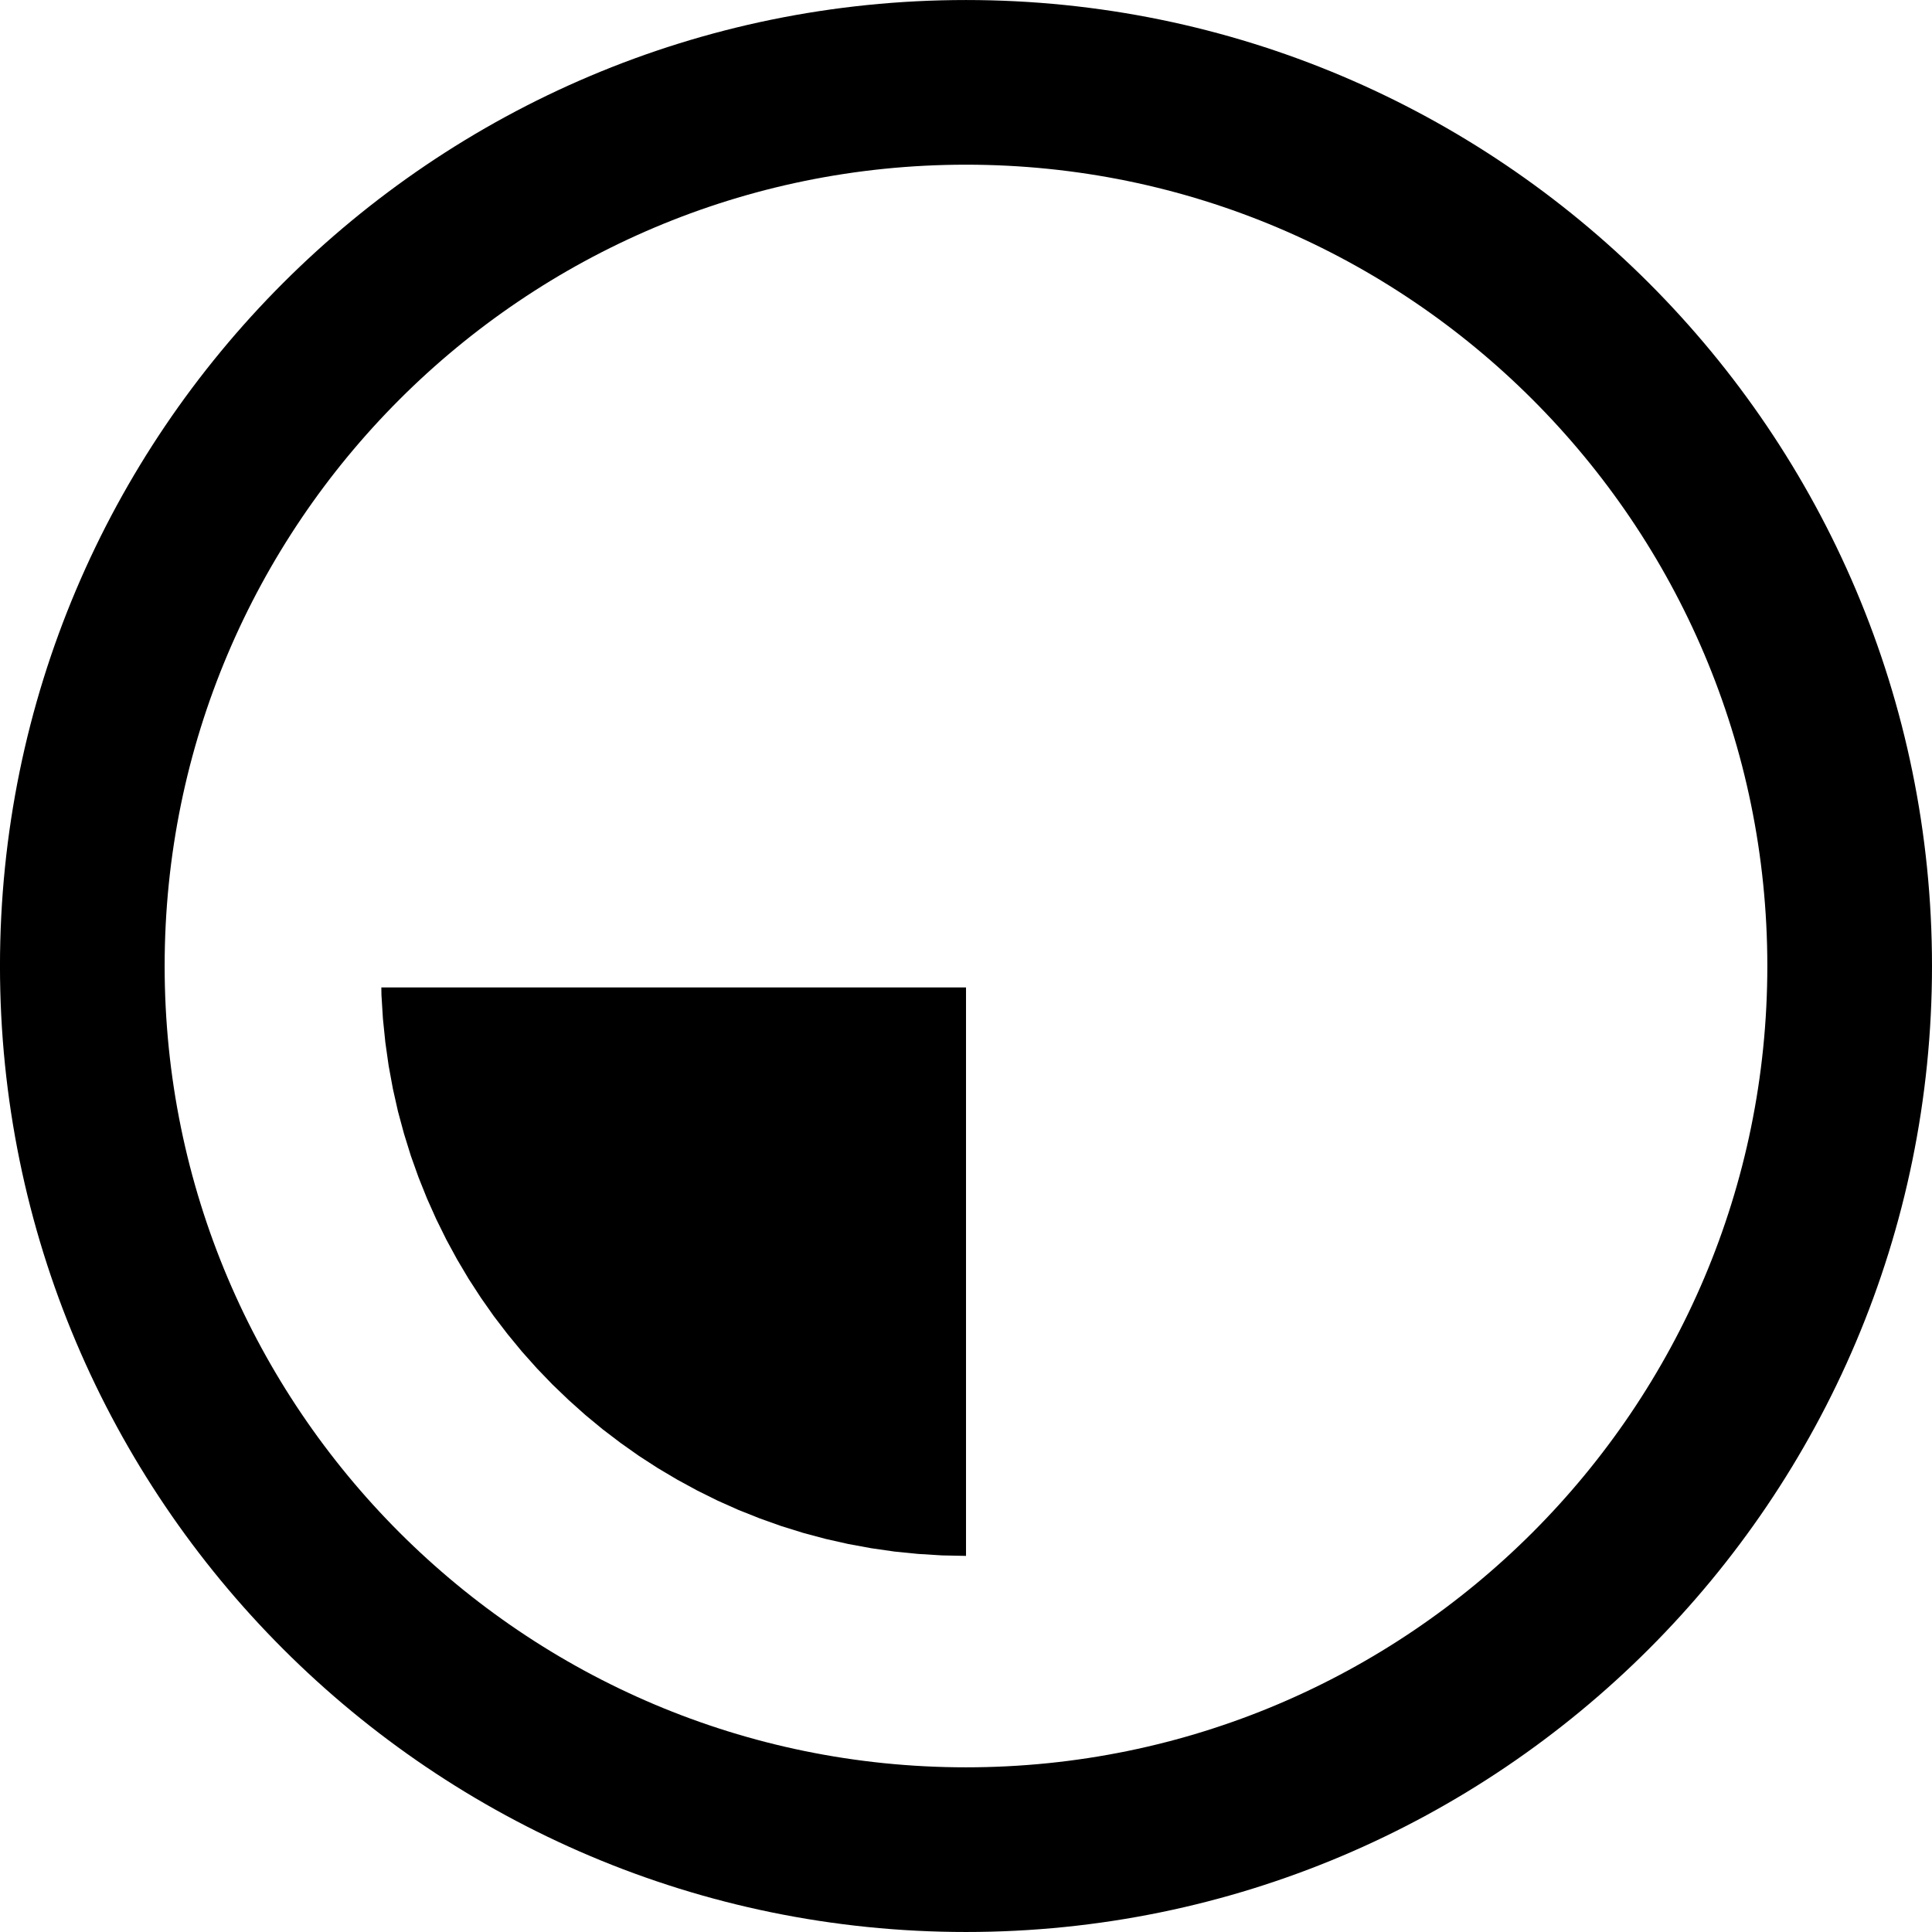
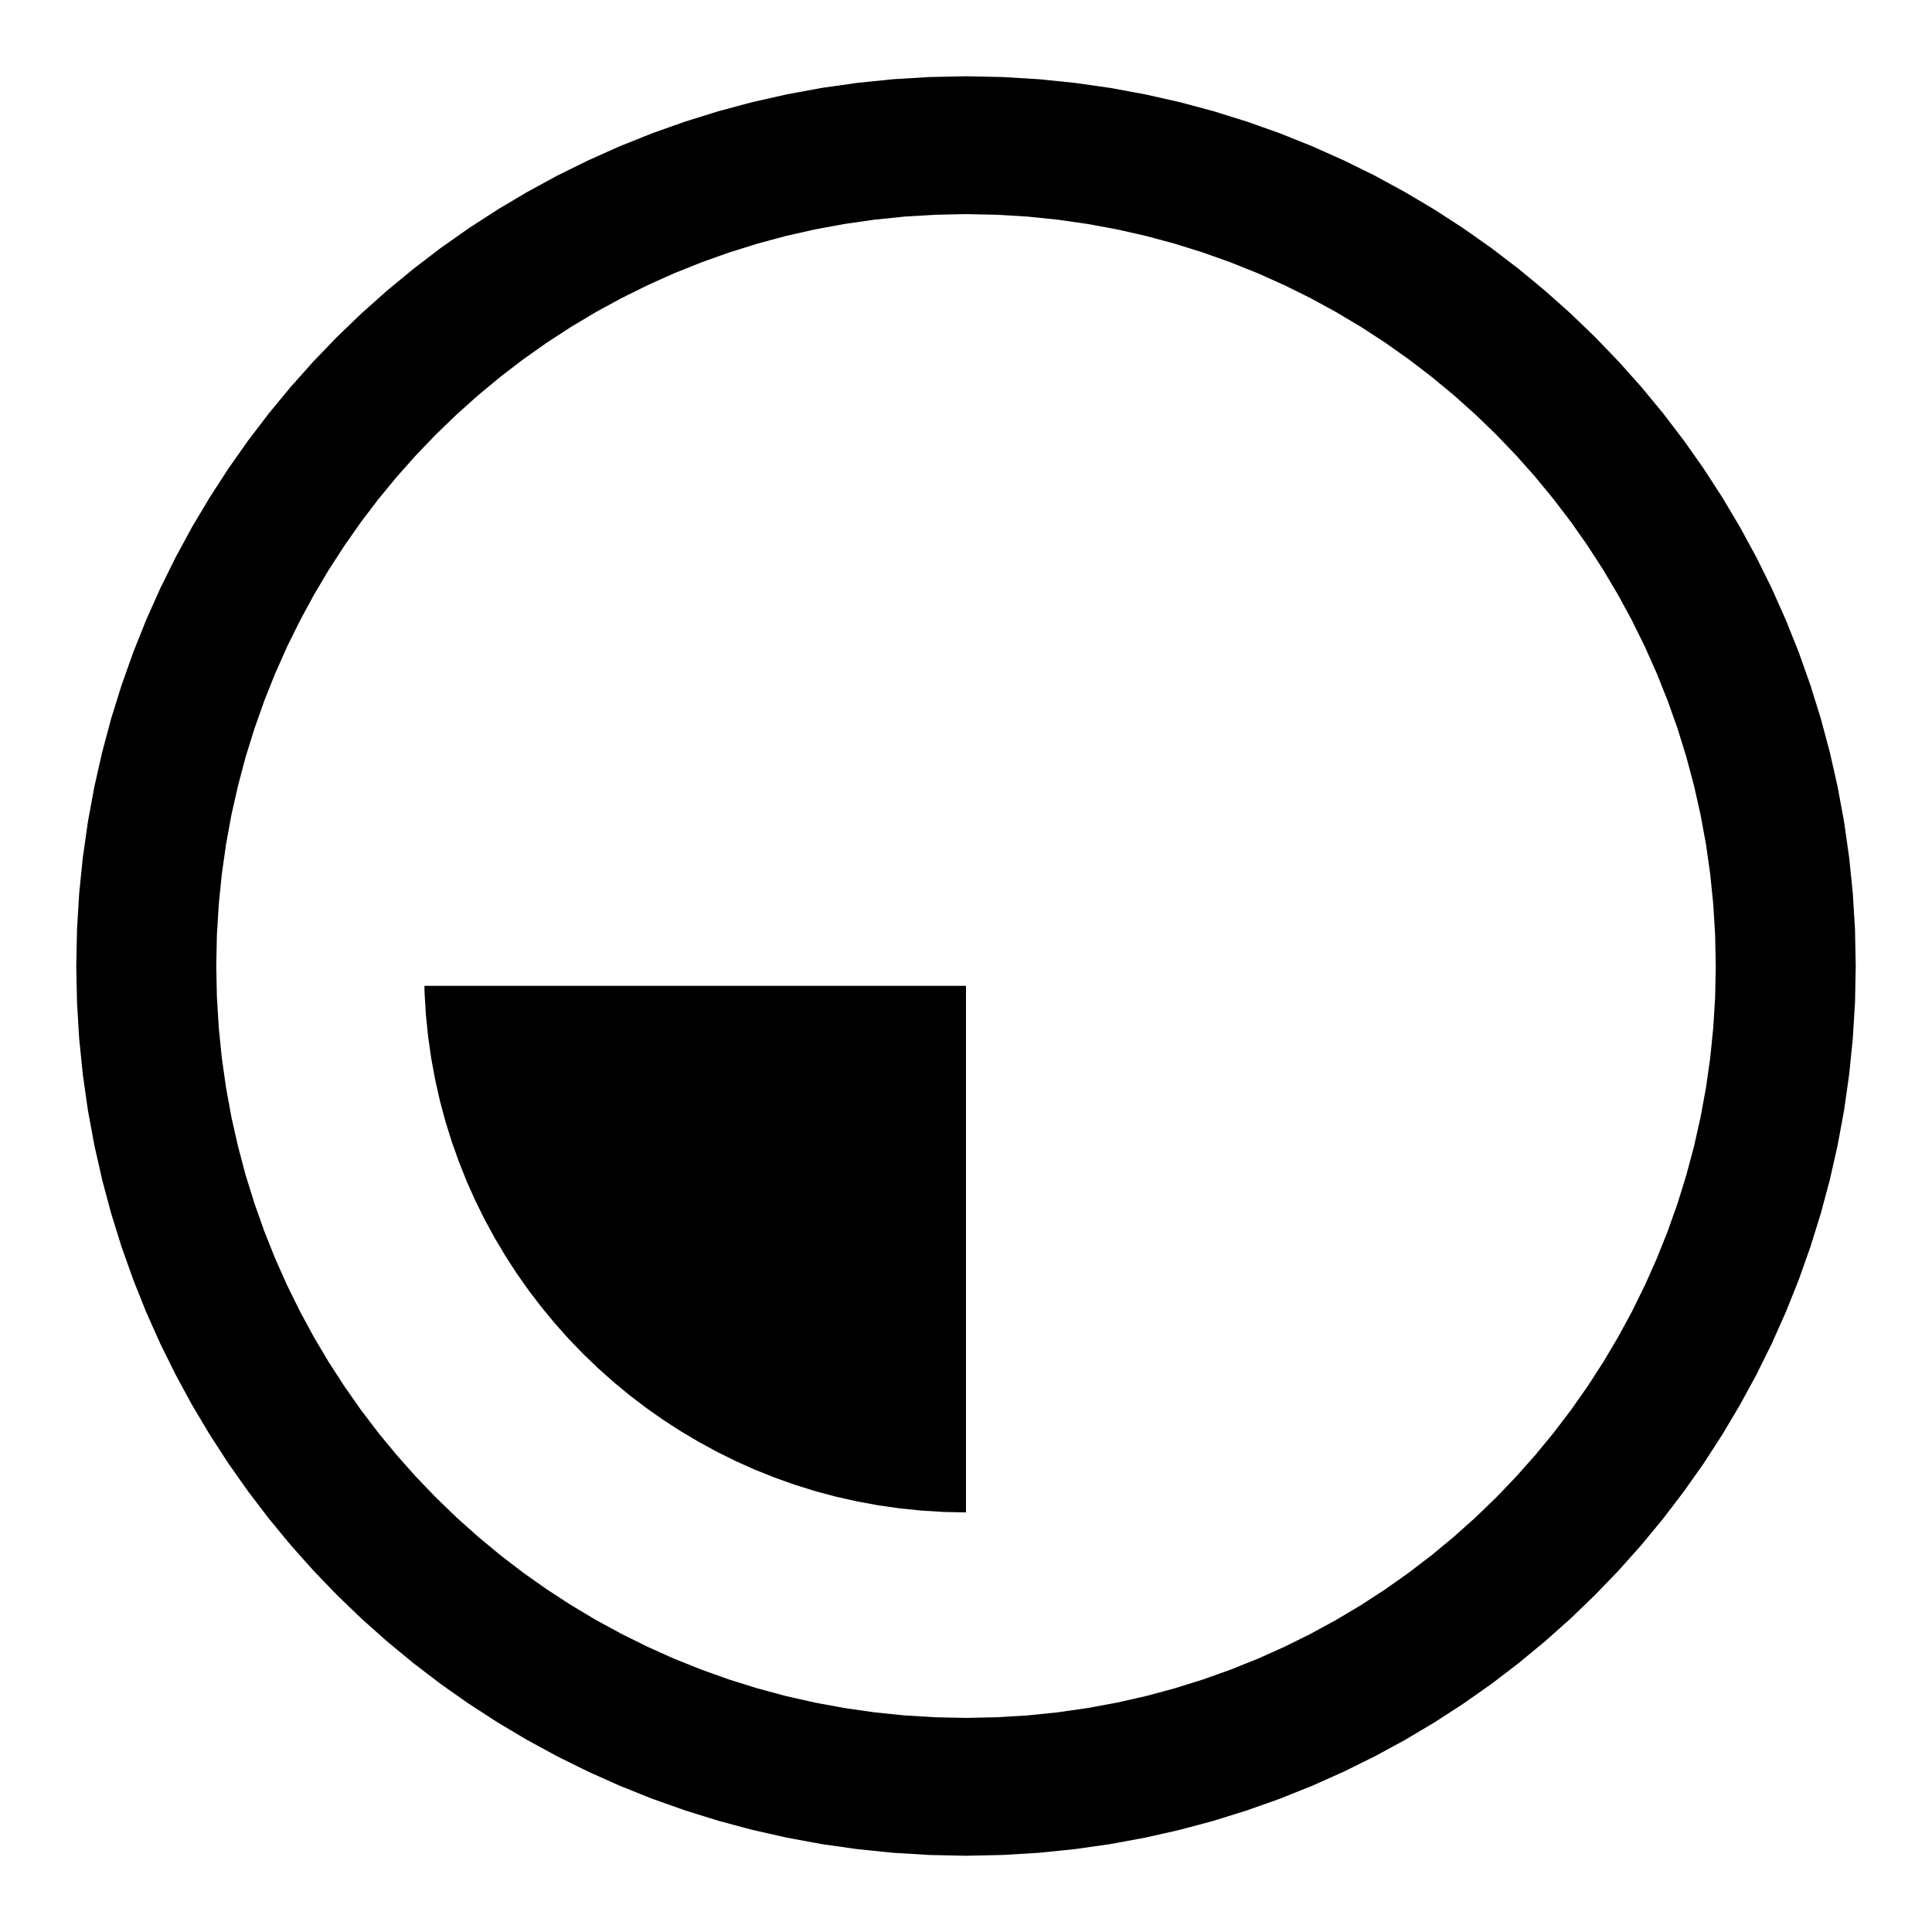
- <svg xmlns="http://www.w3.org/2000/svg" xmlns:xlink="http://www.w3.org/1999/xlink" class="circle-1" version="1.1" preserveAspectRatio="xMidYMid meet" viewBox="146.844 140.106 351.986 351.986" width="321.99" height="321.99">
+ <svg xmlns="http://www.w3.org/2000/svg" xmlns:xlink="http://www.w3.org/1999/xlink" class="circle-1" version="1.1" preserveAspectRatio="xMidYMid meet" viewBox="133.582 126.099 380 380" width="350" height="350">
  <defs>
-     <path d="M314.1 423.21L309.8 422.78L305.56 422.17L301.37 421.4L297.24 420.47L293.17 419.38L289.16 418.13L285.23 416.73L281.37 415.19L277.58 413.5L273.87 411.66L270.25 409.69L266.71 407.59L263.26 405.36L259.91 402.99L256.65 400.51L253.49 397.9L250.44 395.17L247.49 392.34L244.65 389.39L241.92 386.33L239.32 383.17L236.83 379.92L234.47 376.56L232.23 373.11L230.13 369.57L228.16 365.95L226.33 362.24L224.64 358.46L223.09 354.59L221.69 350.66L220.45 346.66L219.35 342.59L218.42 338.45L217.65 334.26L217.05 330.02L216.61 325.72L216.34 321.38L216.32 320L322.84 320L322.84 423.57L318.45 423.48L318.45 423.48L314.1 423.21Z" id="k1PzL1p6R8" />
-     <path d="M483.83 316.1C483.83 404.95 411.69 477.09 322.84 477.09C233.98 477.09 161.84 404.95 161.84 316.1C161.84 227.24 233.98 155.11 322.84 155.11C411.69 155.11 483.83 227.24 483.83 316.1Z" id="a1zRbcHvD" />
+     <path d="M337.93 141.68L344.98 142.4L351.95 143.39L358.83 144.66L365.62 146.19L372.3 147.98L378.87 150.03L385.33 152.32L391.67 154.86L397.89 157.64L403.98 160.64L409.93 163.88L415.74 167.33L421.4 171L426.91 174.88L432.26 178.97L437.44 183.25L442.46 187.72L447.3 192.38L451.96 197.22L456.44 202.24L460.72 207.42L464.8 212.77L468.68 218.28L472.35 223.95L475.8 229.75L479.04 235.71L482.05 241.79L484.82 248.01L487.36 254.35L489.65 260.81L491.7 267.38L493.49 274.07L495.02 280.85L496.29 287.73L497.28 294.7L498 301.76L498.44 308.89L498.46 310.01L498.58 316.1L498.58 316.1L498.44 323.31L498 330.44L497.28 337.5L496.29 344.47L495.02 351.35L493.49 358.13L491.7 364.81L489.65 371.39L487.36 377.85L484.82 384.19L482.05 390.41L479.04 396.49L475.8 402.44L472.35 408.25L468.68 413.92L464.8 419.42L460.72 424.77L456.44 429.96L451.96 434.98L447.3 439.82L442.46 444.48L437.44 448.95L432.26 453.23L426.91 457.32L421.4 461.19L415.74 464.86L409.93 468.32L403.98 471.55L397.89 474.56L391.67 477.34L385.33 479.88L378.87 482.17L372.3 484.22L365.62 486.01L358.83 487.54L351.95 488.81L344.98 489.8L337.93 490.52L330.79 490.95L323.58 491.1L316.37 490.95L309.24 490.52L302.18 489.8L295.21 488.81L288.33 487.54L281.55 486.01L274.87 484.22L268.29 482.17L261.83 479.88L255.49 477.34L249.28 474.56L243.19 471.55L237.24 468.32L231.43 464.86L225.77 461.19L220.26 457.32L214.91 453.23L209.72 448.95L204.7 444.48L199.86 439.82L195.2 434.98L190.73 429.96L186.45 424.77L182.37 419.42L178.49 413.92L174.82 408.25L171.36 402.44L168.13 396.49L165.12 390.41L162.34 384.19L159.81 377.85L157.51 371.39L155.46 364.81L153.67 358.13L152.14 351.35L150.87 344.47L149.88 337.5L149.16 330.44L148.73 323.31L148.58 316.1L148.58 316.1L148.73 308.89L149.16 301.76L149.88 294.7L150.87 287.73L152.14 280.85L153.67 274.07L155.46 267.38L157.51 260.81L159.81 254.35L162.34 248.01L165.12 241.79L168.13 235.71L171.36 229.75L174.82 223.95L178.49 218.28L182.37 212.77L186.45 207.42L190.73 202.24L195.2 197.22L199.86 192.38L204.7 187.72L209.72 183.25L214.91 178.97L220.26 174.88L225.77 171L231.43 167.33L237.24 163.88L243.19 160.64L249.28 157.64L255.49 154.86L261.83 152.32L268.29 150.03L274.87 147.98L281.55 146.19L288.33 144.66L295.21 143.39L302.18 142.4L309.24 141.68L316.37 141.25L323.58 141.1L330.79 141.25L337.93 141.68ZM311.5 168.7L305.55 169.31L299.68 170.15L293.88 171.22L288.16 172.51L282.53 174.03L276.99 175.76L271.55 177.7L266.2 179.84L260.97 182.19L255.84 184.73L250.82 187.46L245.93 190.38L241.16 193.48L236.51 196.76L232.01 200.21L227.64 203.83L223.41 207.61L219.33 211.55L215.4 215.64L211.63 219.88L208.02 224.26L204.58 228.78L201.32 233.44L198.22 238.22L195.31 243.13L192.59 248.16L190.05 253.3L187.71 258.56L185.57 263.92L183.64 269.38L181.91 274.93L180.41 280.58L179.11 286.31L178.05 292.12L177.21 298.02L176.61 303.98L176.24 310.01L176.12 316.1L176.24 322.19L176.61 328.22L177.21 334.18L178.05 340.07L179.11 345.89L180.41 351.62L181.91 357.27L183.64 362.82L185.57 368.28L187.71 373.64L190.05 378.89L192.59 384.04L195.31 389.07L198.22 393.98L201.32 398.76L204.58 403.42L208.02 407.94L211.63 412.32L215.4 416.56L219.33 420.65L223.41 424.59L227.64 428.37L232.01 431.99L236.51 435.44L241.16 438.72L245.93 441.82L250.82 444.74L255.84 447.47L260.97 450.01L266.2 452.36L271.55 454.5L276.99 456.44L282.53 458.17L288.16 459.69L293.88 460.98L299.68 462.05L305.55 462.89L311.5 463.5L317.51 463.86L323.58 463.99L329.66 463.86L335.67 463.5L341.62 462.89L347.49 462.05L353.29 460.98L359 459.69L364.63 458.17L370.17 456.44L375.62 454.5L380.96 452.36L386.2 450.01L391.33 447.47L396.34 444.74L401.24 441.82L406.01 438.72L410.65 435.44L415.16 431.99L419.53 428.37L423.76 424.59L427.84 420.65L431.76 416.56L435.53 412.32L439.14 407.94L442.58 403.42L445.85 398.76L448.94 393.98L451.85 389.07L454.58 384.04L457.11 378.89L459.45 373.64L461.59 368.28L463.53 362.82L465.25 357.27L466.76 351.62L468.05 345.89L469.12 340.07L469.96 334.18L470.56 328.22L470.93 322.19L471.05 316.1L470.93 310.01L470.56 303.98L469.96 298.02L469.12 292.12L468.05 286.31L466.76 280.58L465.25 274.93L463.53 269.38L461.59 263.92L459.45 258.56L457.11 253.3L454.58 248.16L451.85 243.13L448.94 238.22L445.85 233.44L442.58 228.78L439.14 224.26L435.53 219.88L431.76 215.64L427.84 211.55L423.76 207.61L419.53 203.83L415.16 200.21L410.65 196.76L406.01 193.48L401.24 190.38L396.34 187.46L391.33 184.73L386.2 182.19L380.96 179.84L375.62 177.7L370.17 175.76L364.63 174.03L359 172.51L353.29 171.22L347.49 170.15L341.62 169.31L335.67 168.7L329.66 168.34L323.58 168.21L317.51 168.34L311.5 168.7ZM319.19 423.48L314.85 423.21L310.55 422.78L306.3 422.17L302.11 421.4L297.98 420.47L293.91 419.38L289.91 418.13L285.97 416.73L282.11 415.19L278.33 413.5L274.62 411.66L271 409.69L267.46 407.59L264.01 405.36L260.65 402.99L257.39 400.51L254.24 397.9L251.18 395.17L248.23 392.34L245.39 389.39L242.67 386.33L240.06 383.17L237.58 379.92L235.21 376.56L232.98 373.11L230.87 369.57L228.9 365.95L227.07 362.24L225.38 358.46L223.84 354.59L222.44 350.66L221.19 346.66L220.1 342.59L219.17 338.45L218.4 334.26L217.79 330.02L217.35 325.72L217.09 321.38L217.06 320L323.58 320L323.58 423.57L319.19 423.48Z" id="a11l9pVALR" />
  </defs>
  <g>
    <g>
-       <use xlink:href="#k1PzL1p6R8" opacity="1" fill="currentcolor" fill-opacity="1" />
-     </g>
-     <g>
-       <g>
-         <use xlink:href="#a1zRbcHvD" opacity="1" fill-opacity="0" stroke="currentcolor" stroke-width="30" stroke-opacity="1" />
-       </g>
+       <use xlink:href="#a11l9pVALR" opacity="1" fill="currentColor" fill-opacity="1" />
    </g>
  </g>
</svg>
